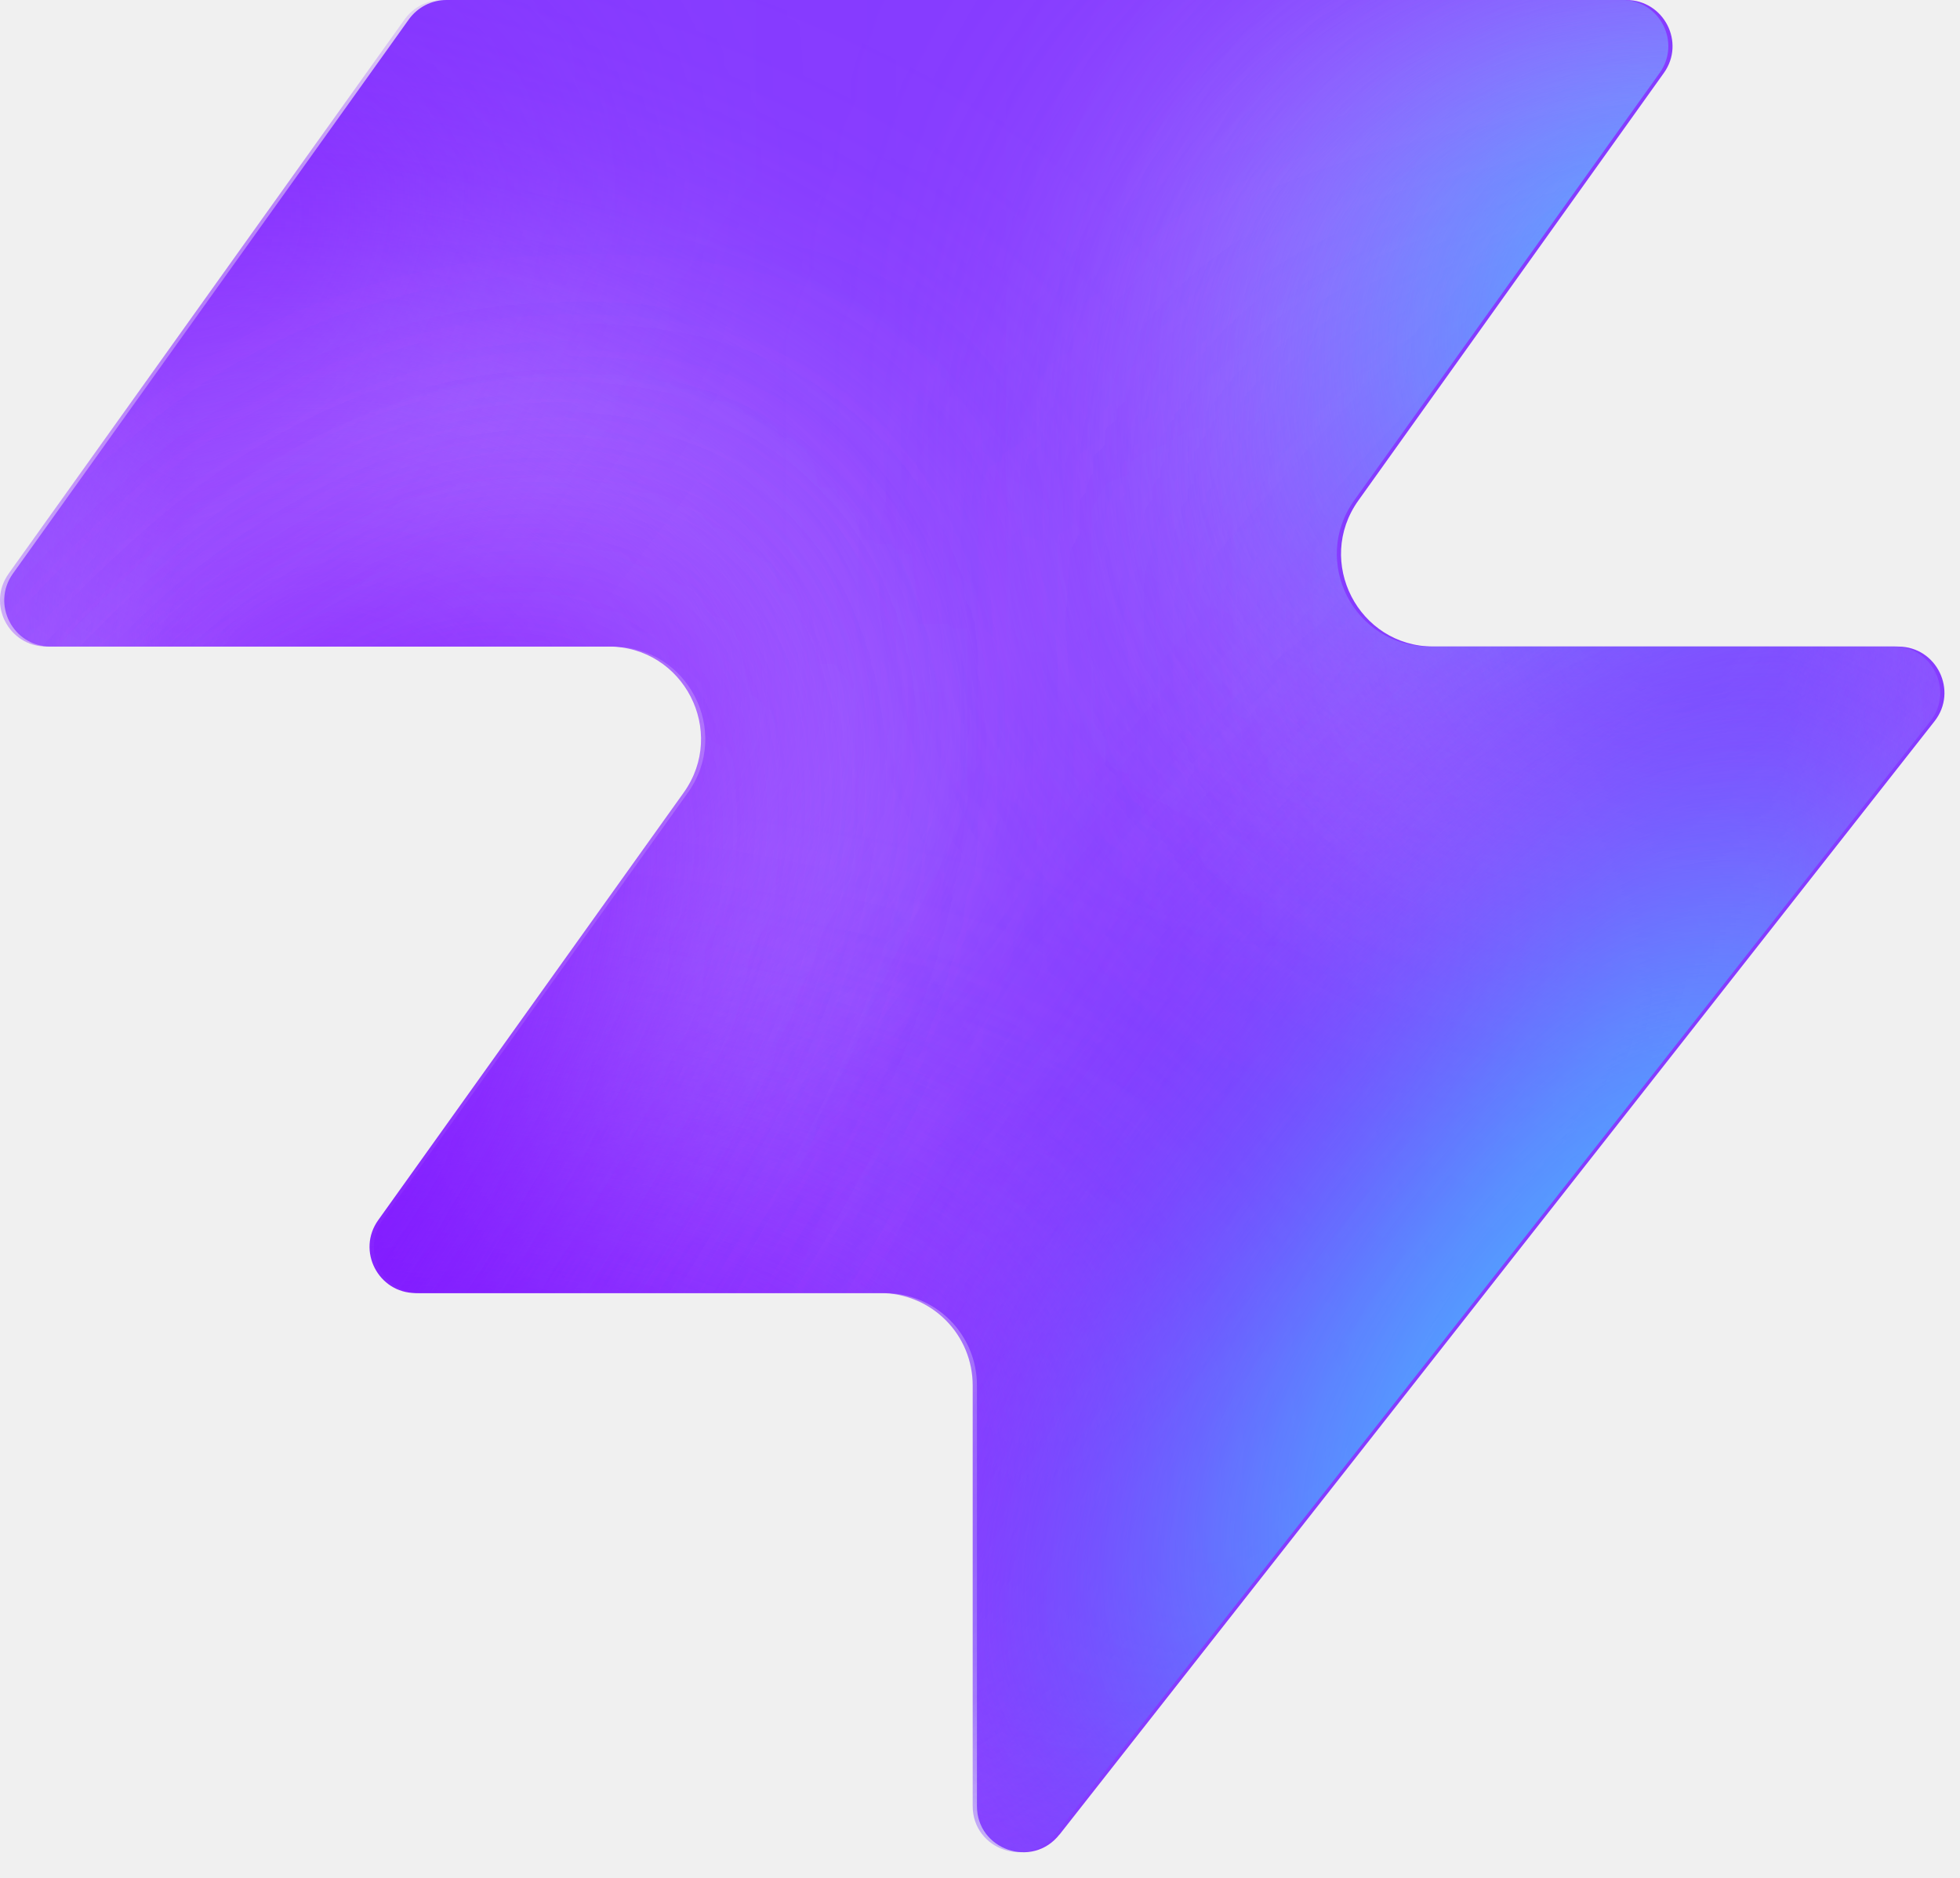
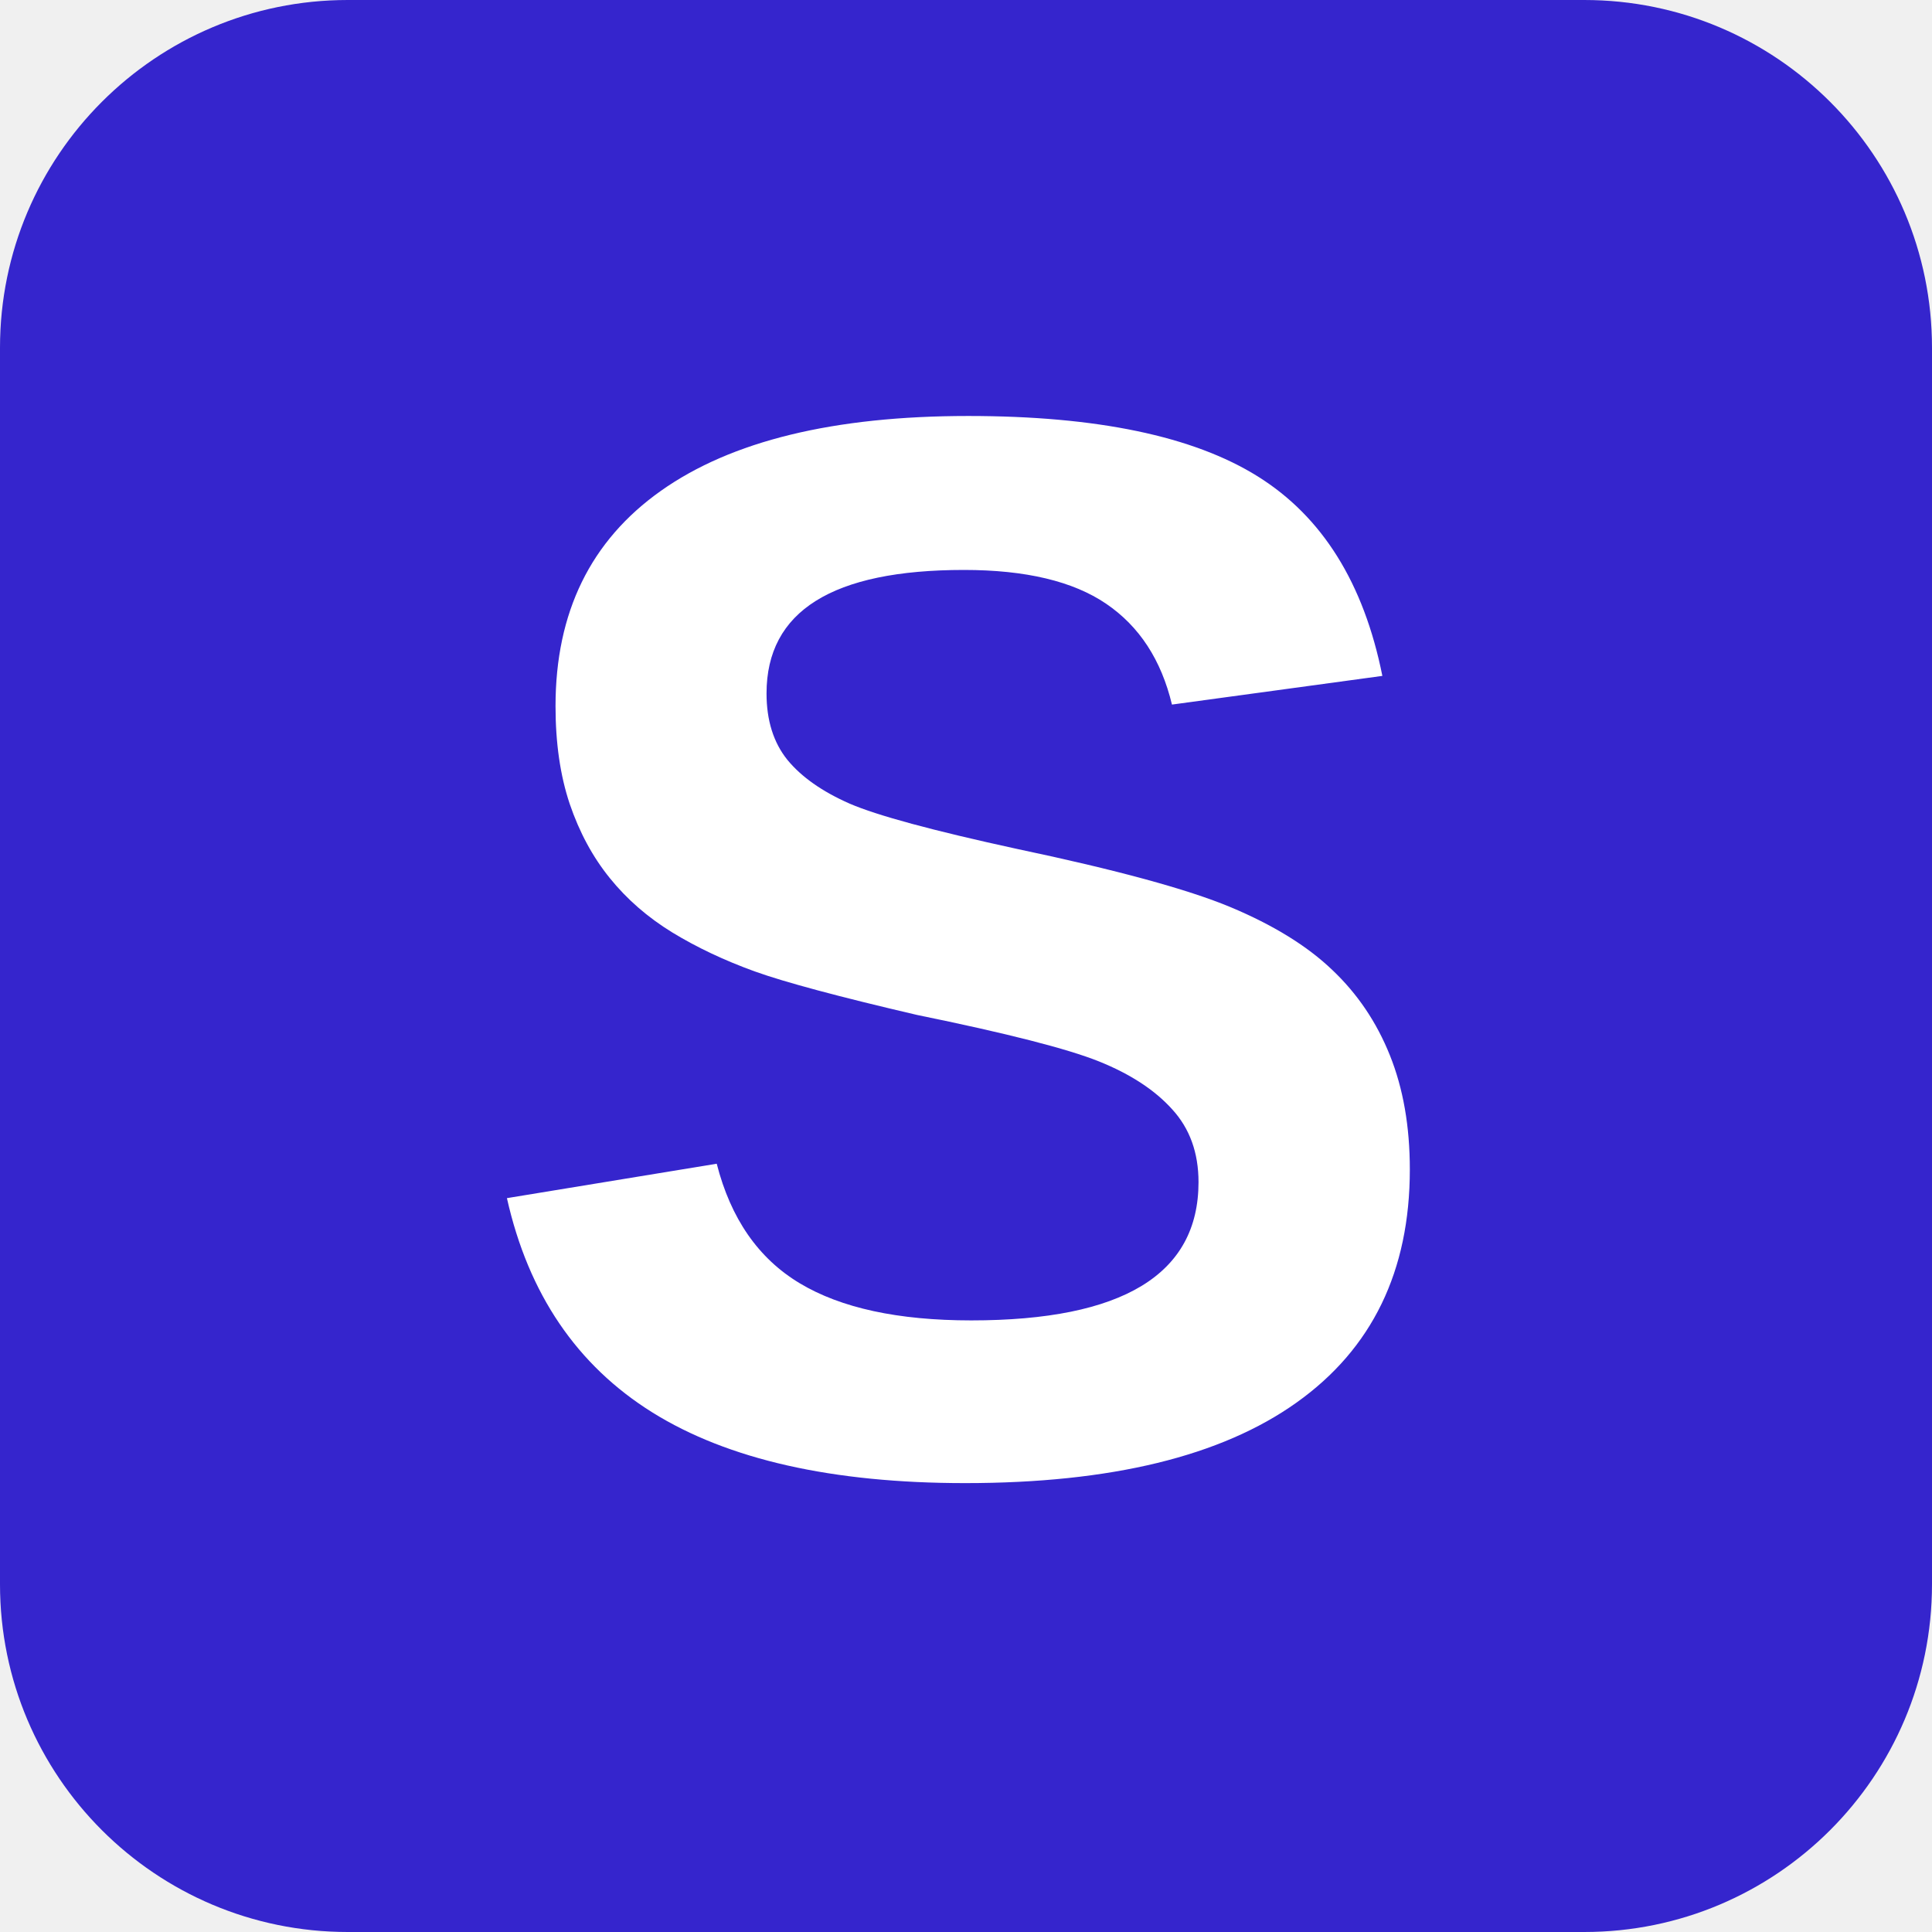
- <svg xmlns="http://www.w3.org/2000/svg" width="48" height="46" fill="none" viewBox="0 0 48 46">
-   <path fill="#863bff" d="M25.946 44.938c-.664.845-2.021.375-2.021-.698V33.937a2.26 2.26 0 0 0-2.262-2.262H10.287c-.92 0-1.456-1.04-.92-1.788l7.48-10.471c1.07-1.497 0-3.578-1.842-3.578H1.237c-.92 0-1.456-1.04-.92-1.788L10.013.474c.214-.297.556-.474.92-.474h28.894c.92 0 1.456 1.04.92 1.788l-7.48 10.471c-1.07 1.498 0 3.579 1.842 3.579h11.377c.943 0 1.473 1.088.89 1.83L25.947 44.94z" style="fill:#863bff;fill:color(display-p3 .525 .23 1);fill-opacity:1" />
-   <mask id="a" width="48" height="46" x="0" y="0" maskUnits="userSpaceOnUse" style="mask-type:alpha">
-     <path fill="#000" d="M25.842 44.938c-.664.844-2.021.375-2.021-.698V33.937a2.26 2.26 0 0 0-2.262-2.262H10.183c-.92 0-1.456-1.04-.92-1.788l7.48-10.471c1.07-1.498 0-3.579-1.842-3.579H1.133c-.92 0-1.456-1.04-.92-1.787L9.91.473c.214-.297.556-.474.92-.474h28.894c.92 0 1.456 1.04.92 1.788l-7.48 10.471c-1.07 1.498 0 3.578 1.842 3.578h11.377c.943 0 1.473 1.088.89 1.832L25.843 44.94z" style="fill:#000;fill-opacity:1" />
-   </mask>
-   <g mask="url(#a)">
-     <g filter="url(#b)">
-       <ellipse cx="5.508" cy="14.704" fill="#ede6ff" rx="5.508" ry="14.704" style="fill:#ede6ff;fill:color(display-p3 .927 .903 1);fill-opacity:1" transform="matrix(.00324 1 1 -.00324 -4.47 31.516)" />
-     </g>
-     <g filter="url(#c)">
-       <ellipse cx="10.399" cy="29.851" fill="#ede6ff" rx="10.399" ry="29.851" style="fill:#ede6ff;fill:color(display-p3 .927 .903 1);fill-opacity:1" transform="matrix(.00324 1 1 -.00324 -39.328 7.883)" />
-     </g>
-     <g filter="url(#d)">
-       <ellipse cx="5.508" cy="30.487" fill="#7e14ff" rx="5.508" ry="30.487" style="fill:#7e14ff;fill:color(display-p3 .492 .077 1);fill-opacity:1" transform="rotate(89.814 -25.913 -14.639)scale(1 -1)" />
-     </g>
-     <g filter="url(#e)">
-       <ellipse cx="5.508" cy="30.599" fill="#7e14ff" rx="5.508" ry="30.599" style="fill:#7e14ff;fill:color(display-p3 .492 .077 1);fill-opacity:1" transform="rotate(89.814 -32.644 -3.334)scale(1 -1)" />
-     </g>
-     <g filter="url(#f)">
-       <ellipse cx="5.508" cy="30.599" fill="#7e14ff" rx="5.508" ry="30.599" style="fill:#7e14ff;fill:color(display-p3 .492 .077 1);fill-opacity:1" transform="matrix(.00324 1 1 -.00324 -34.34 30.47)" />
-     </g>
-     <g filter="url(#g)">
-       <ellipse cx="14.072" cy="22.078" fill="#ede6ff" rx="14.072" ry="22.078" style="fill:#ede6ff;fill:color(display-p3 .927 .903 1);fill-opacity:1" transform="rotate(93.35 24.506 48.493)scale(-1 1)" />
-     </g>
-     <g filter="url(#h)">
-       <ellipse cx="3.47" cy="21.501" fill="#7e14ff" rx="3.47" ry="21.501" style="fill:#7e14ff;fill:color(display-p3 .492 .077 1);fill-opacity:1" transform="rotate(89.009 28.708 47.59)scale(-1 1)" />
-     </g>
-     <g filter="url(#i)">
-       <ellipse cx="3.47" cy="21.501" fill="#7e14ff" rx="3.47" ry="21.501" style="fill:#7e14ff;fill:color(display-p3 .492 .077 1);fill-opacity:1" transform="rotate(89.009 28.708 47.59)scale(-1 1)" />
-     </g>
-     <g filter="url(#j)">
-       <ellipse cx=".387" cy="8.972" fill="#7e14ff" rx="4.407" ry="29.108" style="fill:#7e14ff;fill:color(display-p3 .492 .077 1);fill-opacity:1" transform="rotate(39.51 .387 8.972)" />
-     </g>
-     <g filter="url(#k)">
-       <ellipse cx="47.523" cy="-6.092" fill="#7e14ff" rx="4.407" ry="29.108" style="fill:#7e14ff;fill:color(display-p3 .492 .077 1);fill-opacity:1" transform="rotate(37.892 47.523 -6.092)" />
-     </g>
-     <g filter="url(#l)">
-       <ellipse cx="41.412" cy="6.333" fill="#47bfff" rx="5.971" ry="9.665" style="fill:#47bfff;fill:color(display-p3 .28 .748 1);fill-opacity:1" transform="rotate(37.892 41.412 6.333)" />
-     </g>
-     <g filter="url(#m)">
-       <ellipse cx="-1.879" cy="38.332" fill="#7e14ff" rx="4.407" ry="29.108" style="fill:#7e14ff;fill:color(display-p3 .492 .077 1);fill-opacity:1" transform="rotate(37.892 -1.88 38.332)" />
-     </g>
-     <g filter="url(#n)">
-       <ellipse cx="-1.879" cy="38.332" fill="#7e14ff" rx="4.407" ry="29.108" style="fill:#7e14ff;fill:color(display-p3 .492 .077 1);fill-opacity:1" transform="rotate(37.892 -1.88 38.332)" />
-     </g>
-     <g filter="url(#o)">
-       <ellipse cx="35.651" cy="29.907" fill="#7e14ff" rx="4.407" ry="29.108" style="fill:#7e14ff;fill:color(display-p3 .492 .077 1);fill-opacity:1" transform="rotate(37.892 35.651 29.907)" />
-     </g>
-     <g filter="url(#p)">
-       <ellipse cx="38.418" cy="32.4" fill="#47bfff" rx="5.971" ry="15.297" style="fill:#47bfff;fill:color(display-p3 .28 .748 1);fill-opacity:1" transform="rotate(37.892 38.418 32.4)" />
-     </g>
-   </g>
-   <defs>
-     <filter id="b" width="60.045" height="41.654" x="-19.77" y="16.149" color-interpolation-filters="sRGB" filterUnits="userSpaceOnUse">
-       <feFlood flood-opacity="0" result="BackgroundImageFix" />
-       <feBlend in="SourceGraphic" in2="BackgroundImageFix" result="shape" />
-       <feGaussianBlur result="effect1_foregroundBlur_2002_17158" stdDeviation="7.659" />
-     </filter>
-     <filter id="c" width="90.34" height="51.437" x="-54.613" y="-7.533" color-interpolation-filters="sRGB" filterUnits="userSpaceOnUse">
-       <feFlood flood-opacity="0" result="BackgroundImageFix" />
-       <feBlend in="SourceGraphic" in2="BackgroundImageFix" result="shape" />
-       <feGaussianBlur result="effect1_foregroundBlur_2002_17158" stdDeviation="7.659" />
-     </filter>
-     <filter id="d" width="79.355" height="29.4" x="-49.64" y="2.03" color-interpolation-filters="sRGB" filterUnits="userSpaceOnUse">
-       <feFlood flood-opacity="0" result="BackgroundImageFix" />
-       <feBlend in="SourceGraphic" in2="BackgroundImageFix" result="shape" />
-       <feGaussianBlur result="effect1_foregroundBlur_2002_17158" stdDeviation="4.596" />
-     </filter>
-     <filter id="e" width="79.579" height="29.4" x="-45.045" y="20.029" color-interpolation-filters="sRGB" filterUnits="userSpaceOnUse">
-       <feFlood flood-opacity="0" result="BackgroundImageFix" />
-       <feBlend in="SourceGraphic" in2="BackgroundImageFix" result="shape" />
-       <feGaussianBlur result="effect1_foregroundBlur_2002_17158" stdDeviation="4.596" />
-     </filter>
-     <filter id="f" width="79.579" height="29.4" x="-43.513" y="21.178" color-interpolation-filters="sRGB" filterUnits="userSpaceOnUse">
-       <feFlood flood-opacity="0" result="BackgroundImageFix" />
-       <feBlend in="SourceGraphic" in2="BackgroundImageFix" result="shape" />
-       <feGaussianBlur result="effect1_foregroundBlur_2002_17158" stdDeviation="4.596" />
-     </filter>
-     <filter id="g" width="74.749" height="58.852" x="15.756" y="-17.901" color-interpolation-filters="sRGB" filterUnits="userSpaceOnUse">
-       <feFlood flood-opacity="0" result="BackgroundImageFix" />
-       <feBlend in="SourceGraphic" in2="BackgroundImageFix" result="shape" />
-       <feGaussianBlur result="effect1_foregroundBlur_2002_17158" stdDeviation="7.659" />
-     </filter>
-     <filter id="h" width="61.377" height="25.362" x="23.548" y="2.284" color-interpolation-filters="sRGB" filterUnits="userSpaceOnUse">
-       <feFlood flood-opacity="0" result="BackgroundImageFix" />
-       <feBlend in="SourceGraphic" in2="BackgroundImageFix" result="shape" />
-       <feGaussianBlur result="effect1_foregroundBlur_2002_17158" stdDeviation="4.596" />
-     </filter>
-     <filter id="i" width="61.377" height="25.362" x="23.548" y="2.284" color-interpolation-filters="sRGB" filterUnits="userSpaceOnUse">
-       <feFlood flood-opacity="0" result="BackgroundImageFix" />
-       <feBlend in="SourceGraphic" in2="BackgroundImageFix" result="shape" />
-       <feGaussianBlur result="effect1_foregroundBlur_2002_17158" stdDeviation="4.596" />
-     </filter>
-     <filter id="j" width="56.045" height="63.649" x="-27.636" y="-22.853" color-interpolation-filters="sRGB" filterUnits="userSpaceOnUse">
-       <feFlood flood-opacity="0" result="BackgroundImageFix" />
-       <feBlend in="SourceGraphic" in2="BackgroundImageFix" result="shape" />
-       <feGaussianBlur result="effect1_foregroundBlur_2002_17158" stdDeviation="4.596" />
-     </filter>
-     <filter id="k" width="54.814" height="64.646" x="20.116" y="-38.415" color-interpolation-filters="sRGB" filterUnits="userSpaceOnUse">
-       <feFlood flood-opacity="0" result="BackgroundImageFix" />
-       <feBlend in="SourceGraphic" in2="BackgroundImageFix" result="shape" />
-       <feGaussianBlur result="effect1_foregroundBlur_2002_17158" stdDeviation="4.596" />
-     </filter>
-     <filter id="l" width="33.541" height="35.313" x="24.641" y="-11.323" color-interpolation-filters="sRGB" filterUnits="userSpaceOnUse">
-       <feFlood flood-opacity="0" result="BackgroundImageFix" />
-       <feBlend in="SourceGraphic" in2="BackgroundImageFix" result="shape" />
-       <feGaussianBlur result="effect1_foregroundBlur_2002_17158" stdDeviation="4.596" />
-     </filter>
-     <filter id="m" width="54.814" height="64.646" x="-29.286" y="6.009" color-interpolation-filters="sRGB" filterUnits="userSpaceOnUse">
-       <feFlood flood-opacity="0" result="BackgroundImageFix" />
-       <feBlend in="SourceGraphic" in2="BackgroundImageFix" result="shape" />
-       <feGaussianBlur result="effect1_foregroundBlur_2002_17158" stdDeviation="4.596" />
-     </filter>
-     <filter id="n" width="54.814" height="64.646" x="-29.286" y="6.009" color-interpolation-filters="sRGB" filterUnits="userSpaceOnUse">
-       <feFlood flood-opacity="0" result="BackgroundImageFix" />
-       <feBlend in="SourceGraphic" in2="BackgroundImageFix" result="shape" />
-       <feGaussianBlur result="effect1_foregroundBlur_2002_17158" stdDeviation="4.596" />
-     </filter>
-     <filter id="o" width="54.814" height="64.646" x="8.244" y="-2.416" color-interpolation-filters="sRGB" filterUnits="userSpaceOnUse">
-       <feFlood flood-opacity="0" result="BackgroundImageFix" />
-       <feBlend in="SourceGraphic" in2="BackgroundImageFix" result="shape" />
-       <feGaussianBlur result="effect1_foregroundBlur_2002_17158" stdDeviation="4.596" />
-     </filter>
-     <filter id="p" width="39.409" height="43.623" x="18.713" y="10.588" color-interpolation-filters="sRGB" filterUnits="userSpaceOnUse">
-       <feFlood flood-opacity="0" result="BackgroundImageFix" />
-       <feBlend in="SourceGraphic" in2="BackgroundImageFix" result="shape" />
-       <feGaussianBlur result="effect1_foregroundBlur_2002_17158" stdDeviation="4.596" />
-     </filter>
-   </defs>
+ <svg xmlns="http://www.w3.org/2000/svg" viewBox="0 0 100 100">
+   <rect width="100" height="100" rx="18" fill="#3525cd" />
+   <text x="50" y="76" font-family="Arial Black, Arial, sans-serif" font-size="78" font-weight="900" text-anchor="middle" fill="white">S</text>
</svg>
